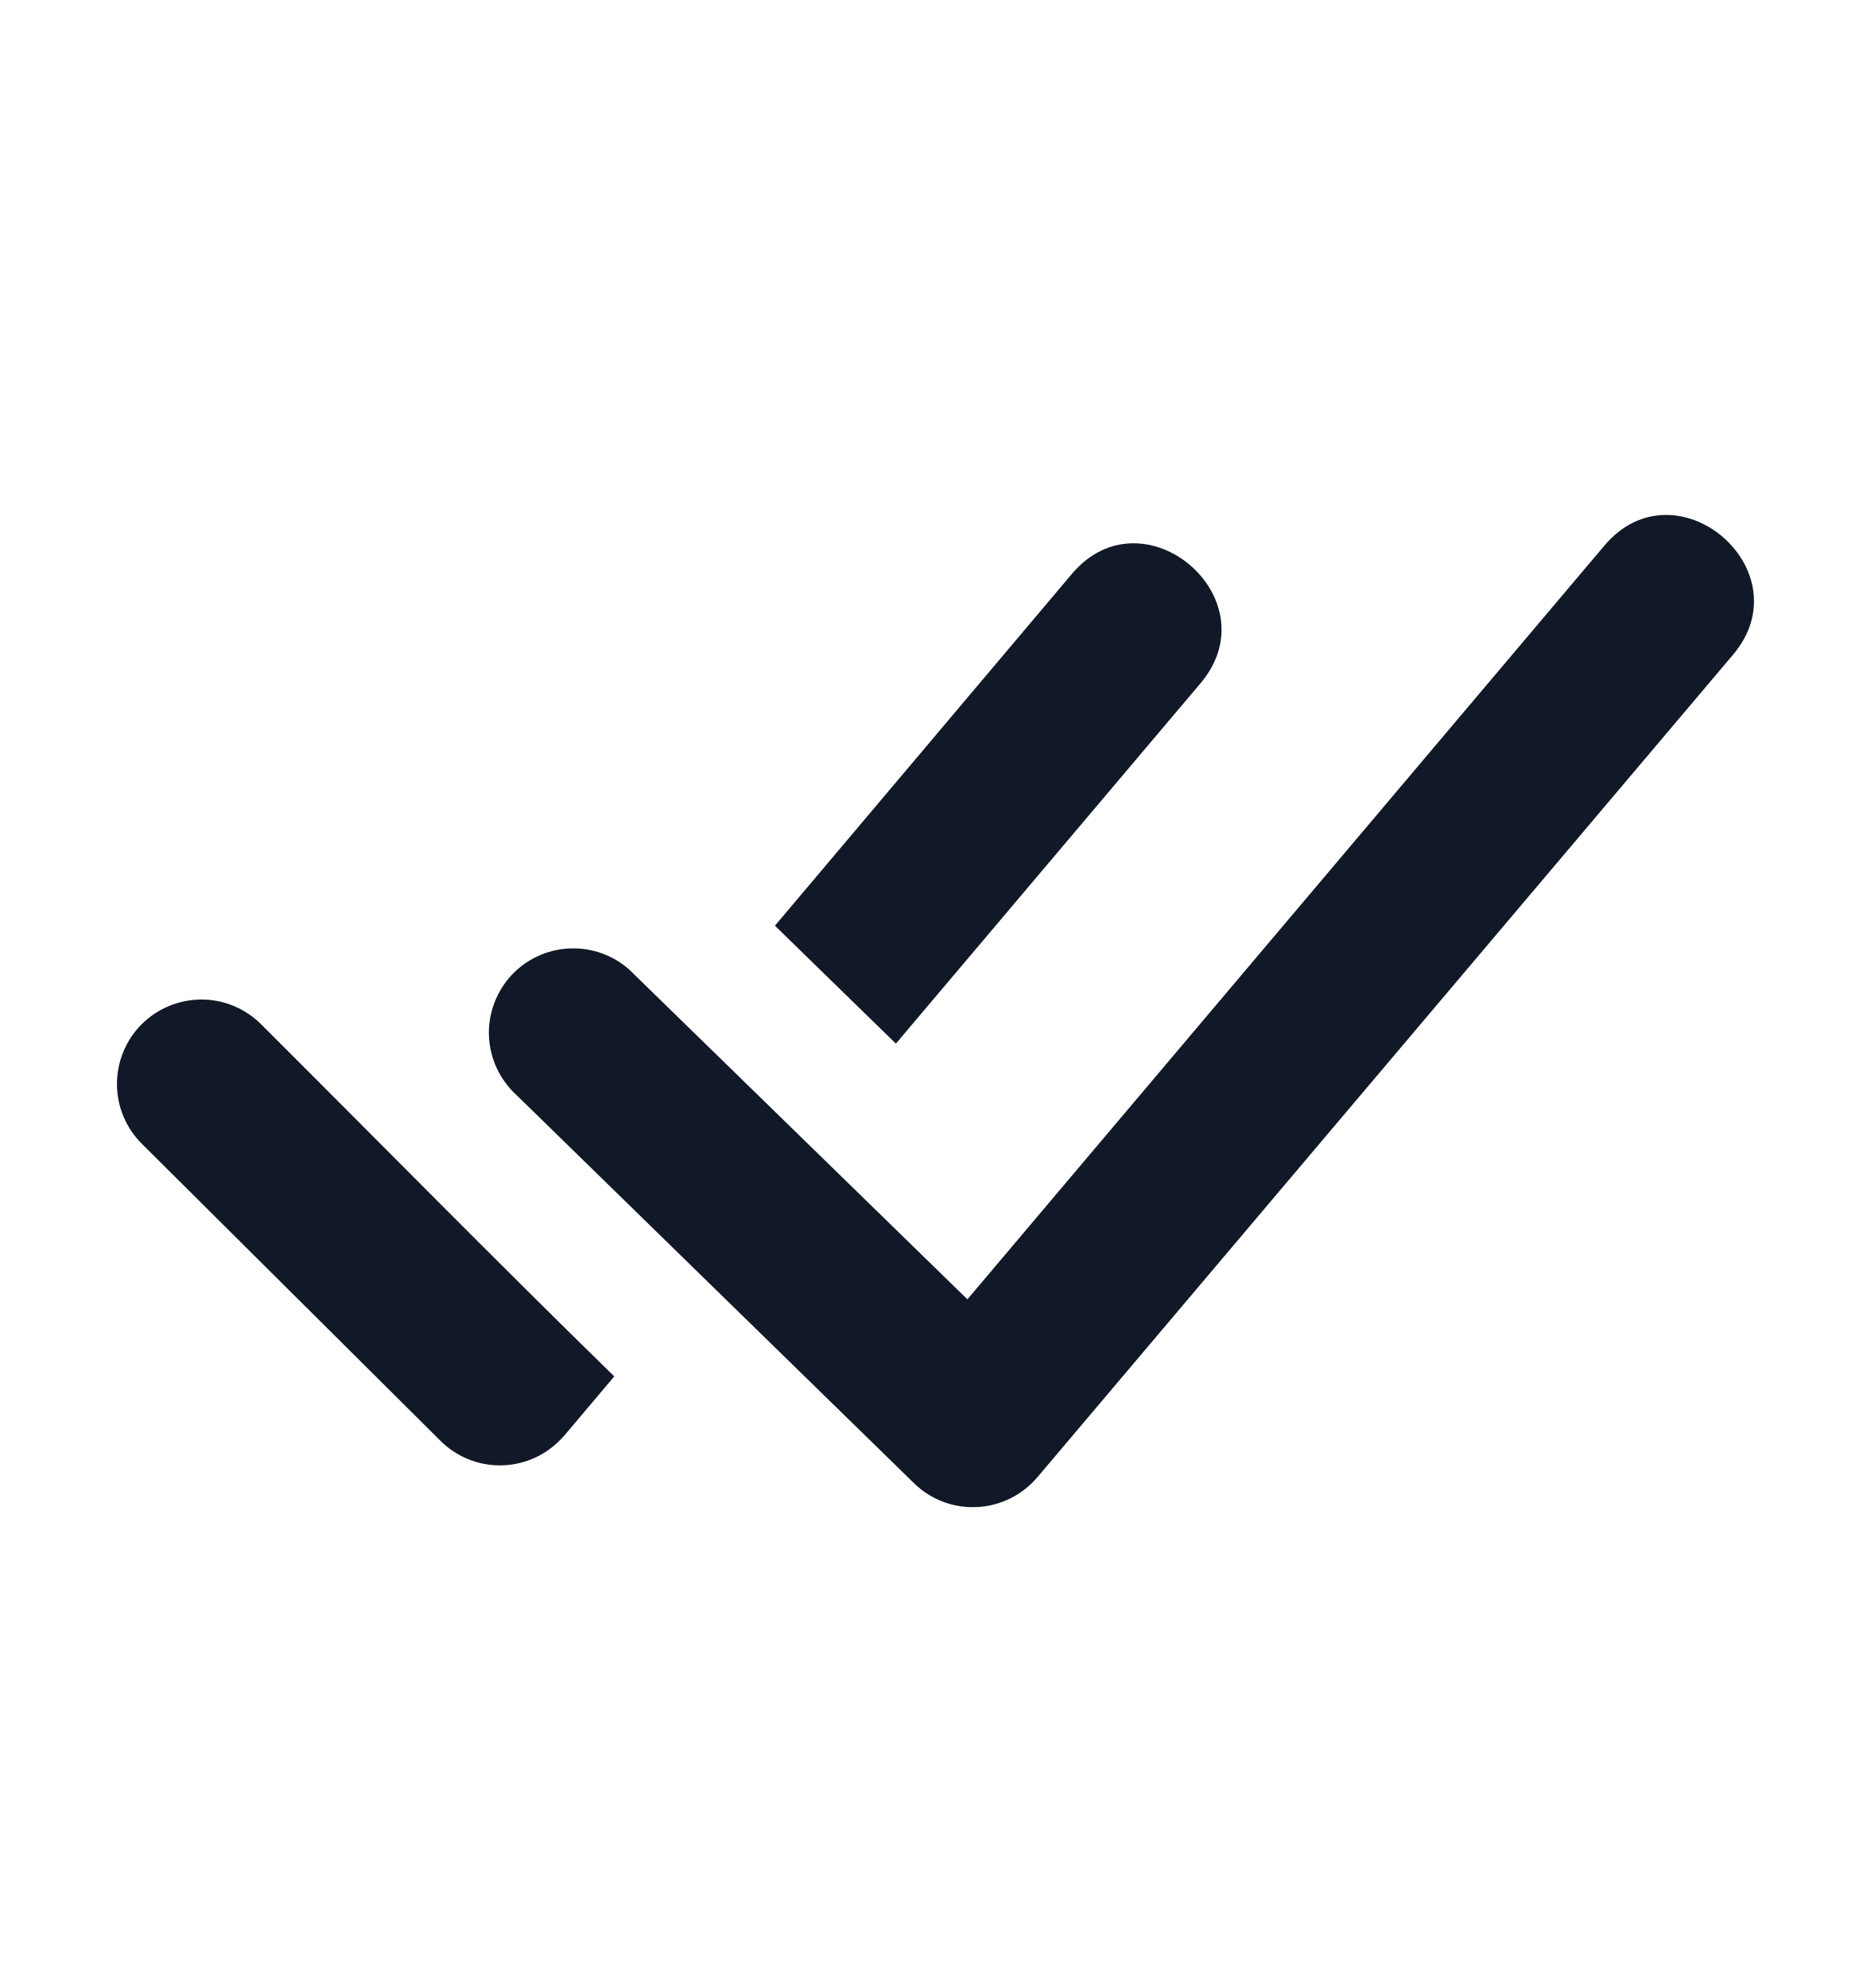
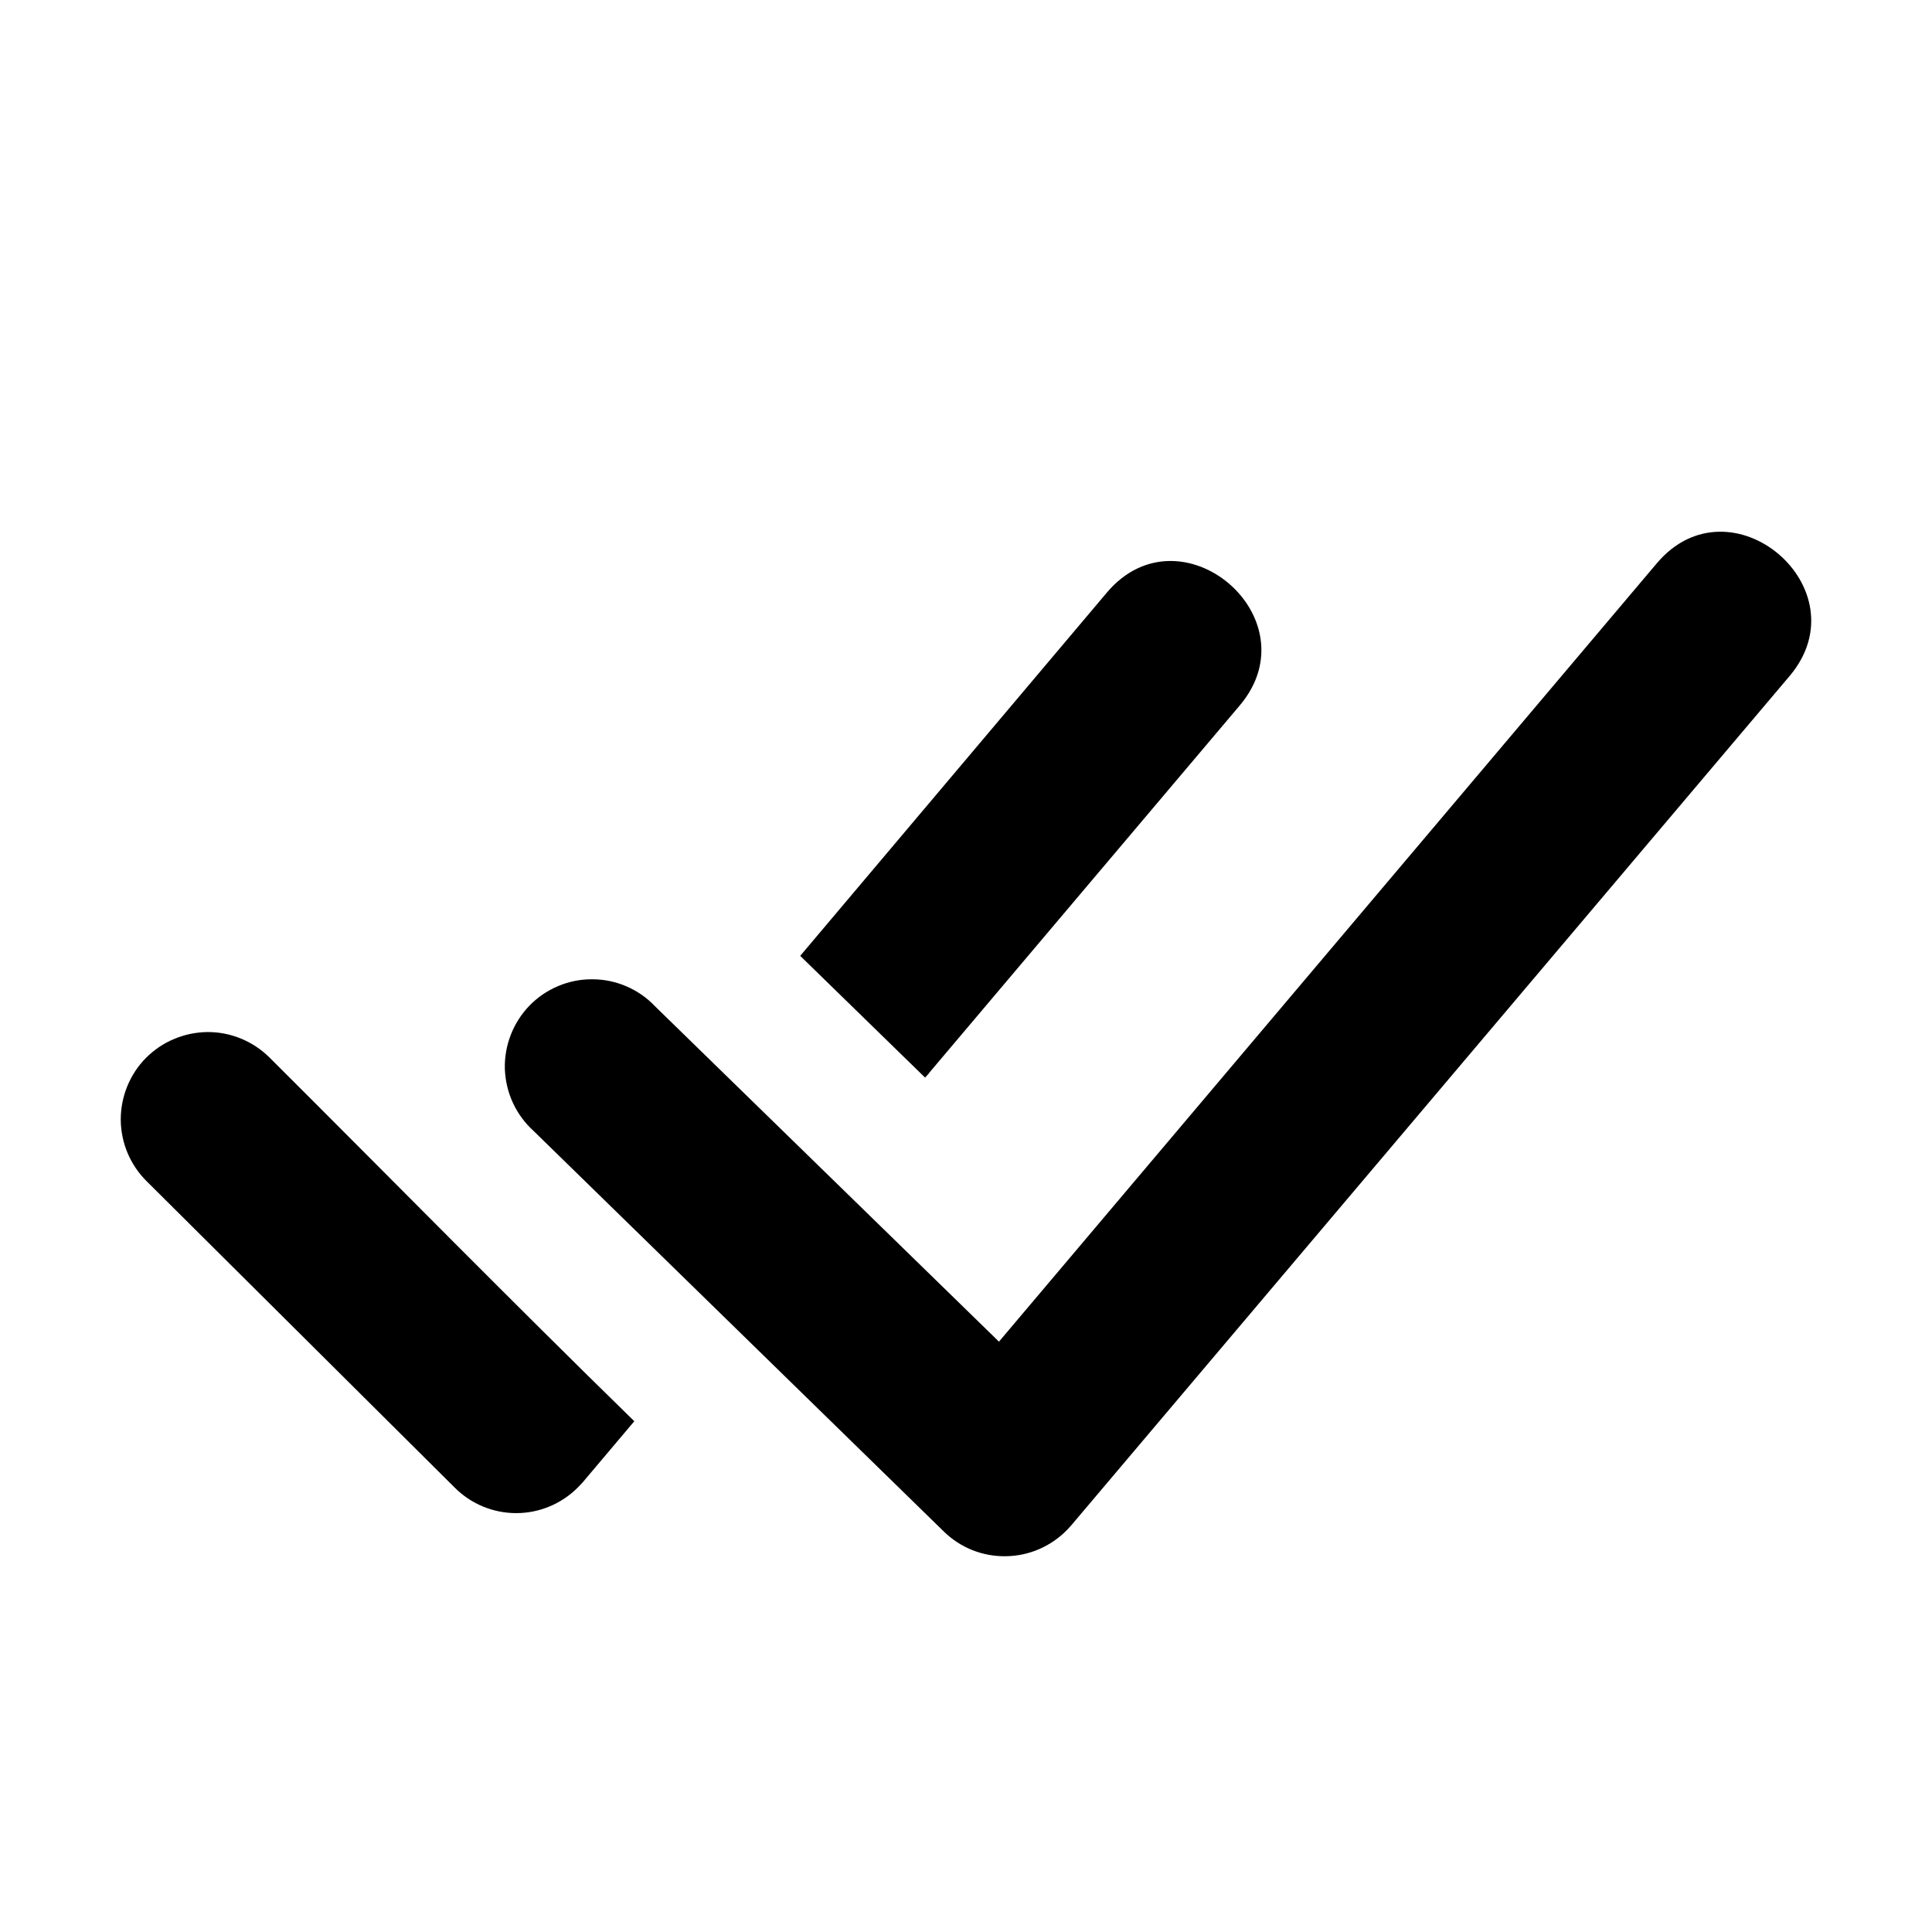
- <svg xmlns="http://www.w3.org/2000/svg" width="16" height="17" viewBox="0 0 16 17" fill="none">
-   <path fill-rule="evenodd" clip-rule="evenodd" d="M1.214 9.782C1.078 9.647 1.001 9.464 1 9.272C1 9.178 1.018 9.084 1.054 8.996C1.09 8.908 1.142 8.828 1.209 8.761C1.276 8.694 1.355 8.64 1.443 8.604C1.53 8.567 1.624 8.548 1.719 8.547C1.91 8.546 2.094 8.622 2.23 8.756C3.242 9.765 4.228 10.769 5.253 11.77L4.825 12.277L4.785 12.319C4.649 12.455 4.466 12.531 4.275 12.531C4.084 12.531 3.9 12.455 3.765 12.319L1.214 9.782ZM4.419 9.366C4.347 9.301 4.289 9.222 4.248 9.134C4.207 9.046 4.185 8.951 4.181 8.854C4.178 8.757 4.195 8.661 4.23 8.57C4.265 8.48 4.318 8.397 4.385 8.328C4.453 8.258 4.534 8.203 4.623 8.166C4.713 8.128 4.809 8.109 4.906 8.11C5.003 8.11 5.098 8.13 5.187 8.168C5.277 8.207 5.357 8.262 5.424 8.333L8.273 11.111L13.721 4.665C14.333 3.941 15.43 4.874 14.822 5.597L8.871 12.633L8.837 12.67C8.703 12.807 8.521 12.886 8.329 12.888C8.138 12.891 7.954 12.818 7.817 12.684L4.419 9.366ZM7.696 8.886L7.661 8.924L6.627 7.916L9.167 4.907C9.779 4.184 10.876 5.116 10.269 5.84L7.694 8.886H7.696Z" fill="#111827" />
+ <svg xmlns="http://www.w3.org/2000/svg" width="16" height="16" viewBox="0 0 16 16" fill="none">
+   <path fill-rule="evenodd" clip-rule="evenodd" d="M1.214 9.782C1.078 9.647 1.001 9.464 1 9.272C1 9.178 1.018 9.084 1.054 8.996C1.09 8.908 1.142 8.828 1.209 8.761C1.276 8.694 1.355 8.64 1.443 8.604C1.53 8.567 1.624 8.548 1.719 8.547C1.91 8.546 2.094 8.622 2.23 8.756C3.242 9.765 4.228 10.769 5.253 11.77L4.825 12.277L4.785 12.319C4.649 12.455 4.466 12.531 4.275 12.531C4.084 12.531 3.9 12.455 3.765 12.319L1.214 9.782ZM4.419 9.366C4.347 9.301 4.289 9.222 4.248 9.134C4.207 9.046 4.185 8.951 4.181 8.854C4.178 8.757 4.195 8.661 4.23 8.57C4.265 8.48 4.318 8.397 4.385 8.328C4.453 8.258 4.534 8.203 4.623 8.166C4.713 8.128 4.809 8.109 4.906 8.11C5.003 8.11 5.098 8.13 5.187 8.168C5.277 8.207 5.357 8.262 5.424 8.333L8.273 11.111L13.721 4.665C14.333 3.941 15.43 4.874 14.822 5.597L8.871 12.633L8.837 12.67C8.703 12.807 8.521 12.886 8.329 12.888C8.138 12.891 7.954 12.818 7.817 12.684L4.419 9.366ZM7.696 8.886L7.661 8.924L6.627 7.916L9.167 4.907C9.779 4.184 10.876 5.116 10.269 5.84L7.694 8.886H7.696Z" fill="currentColor" />
</svg>
